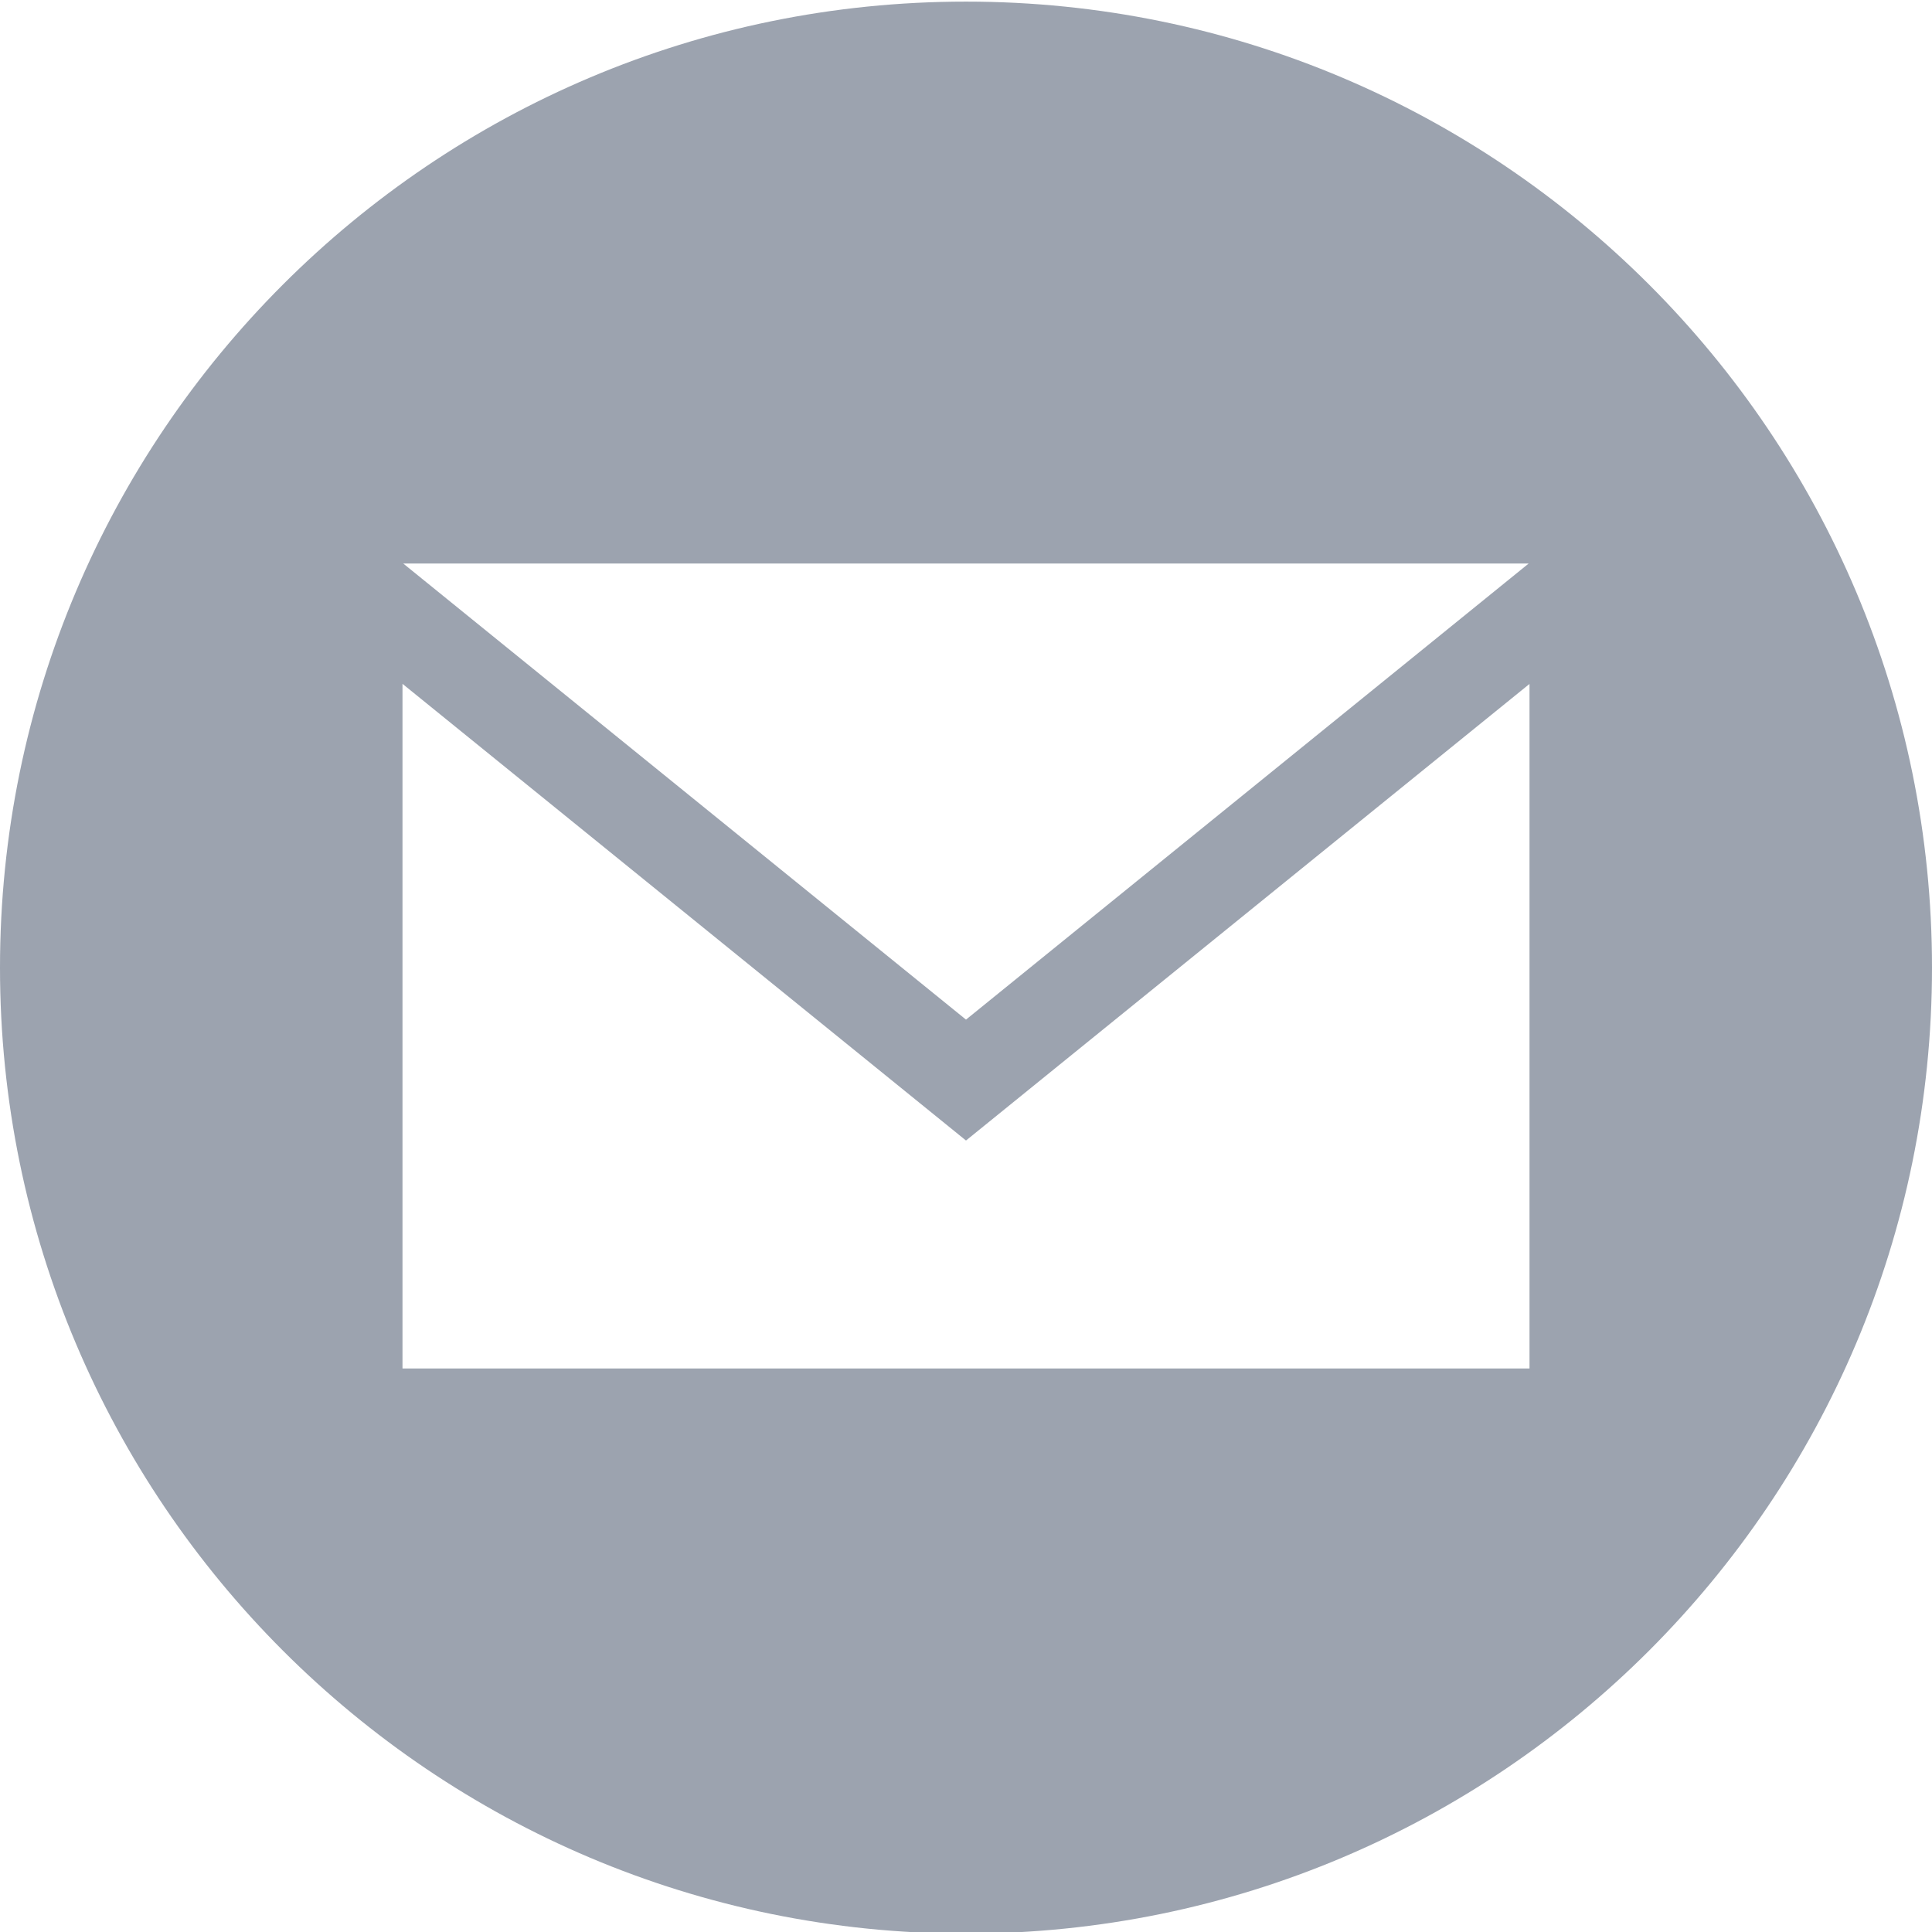
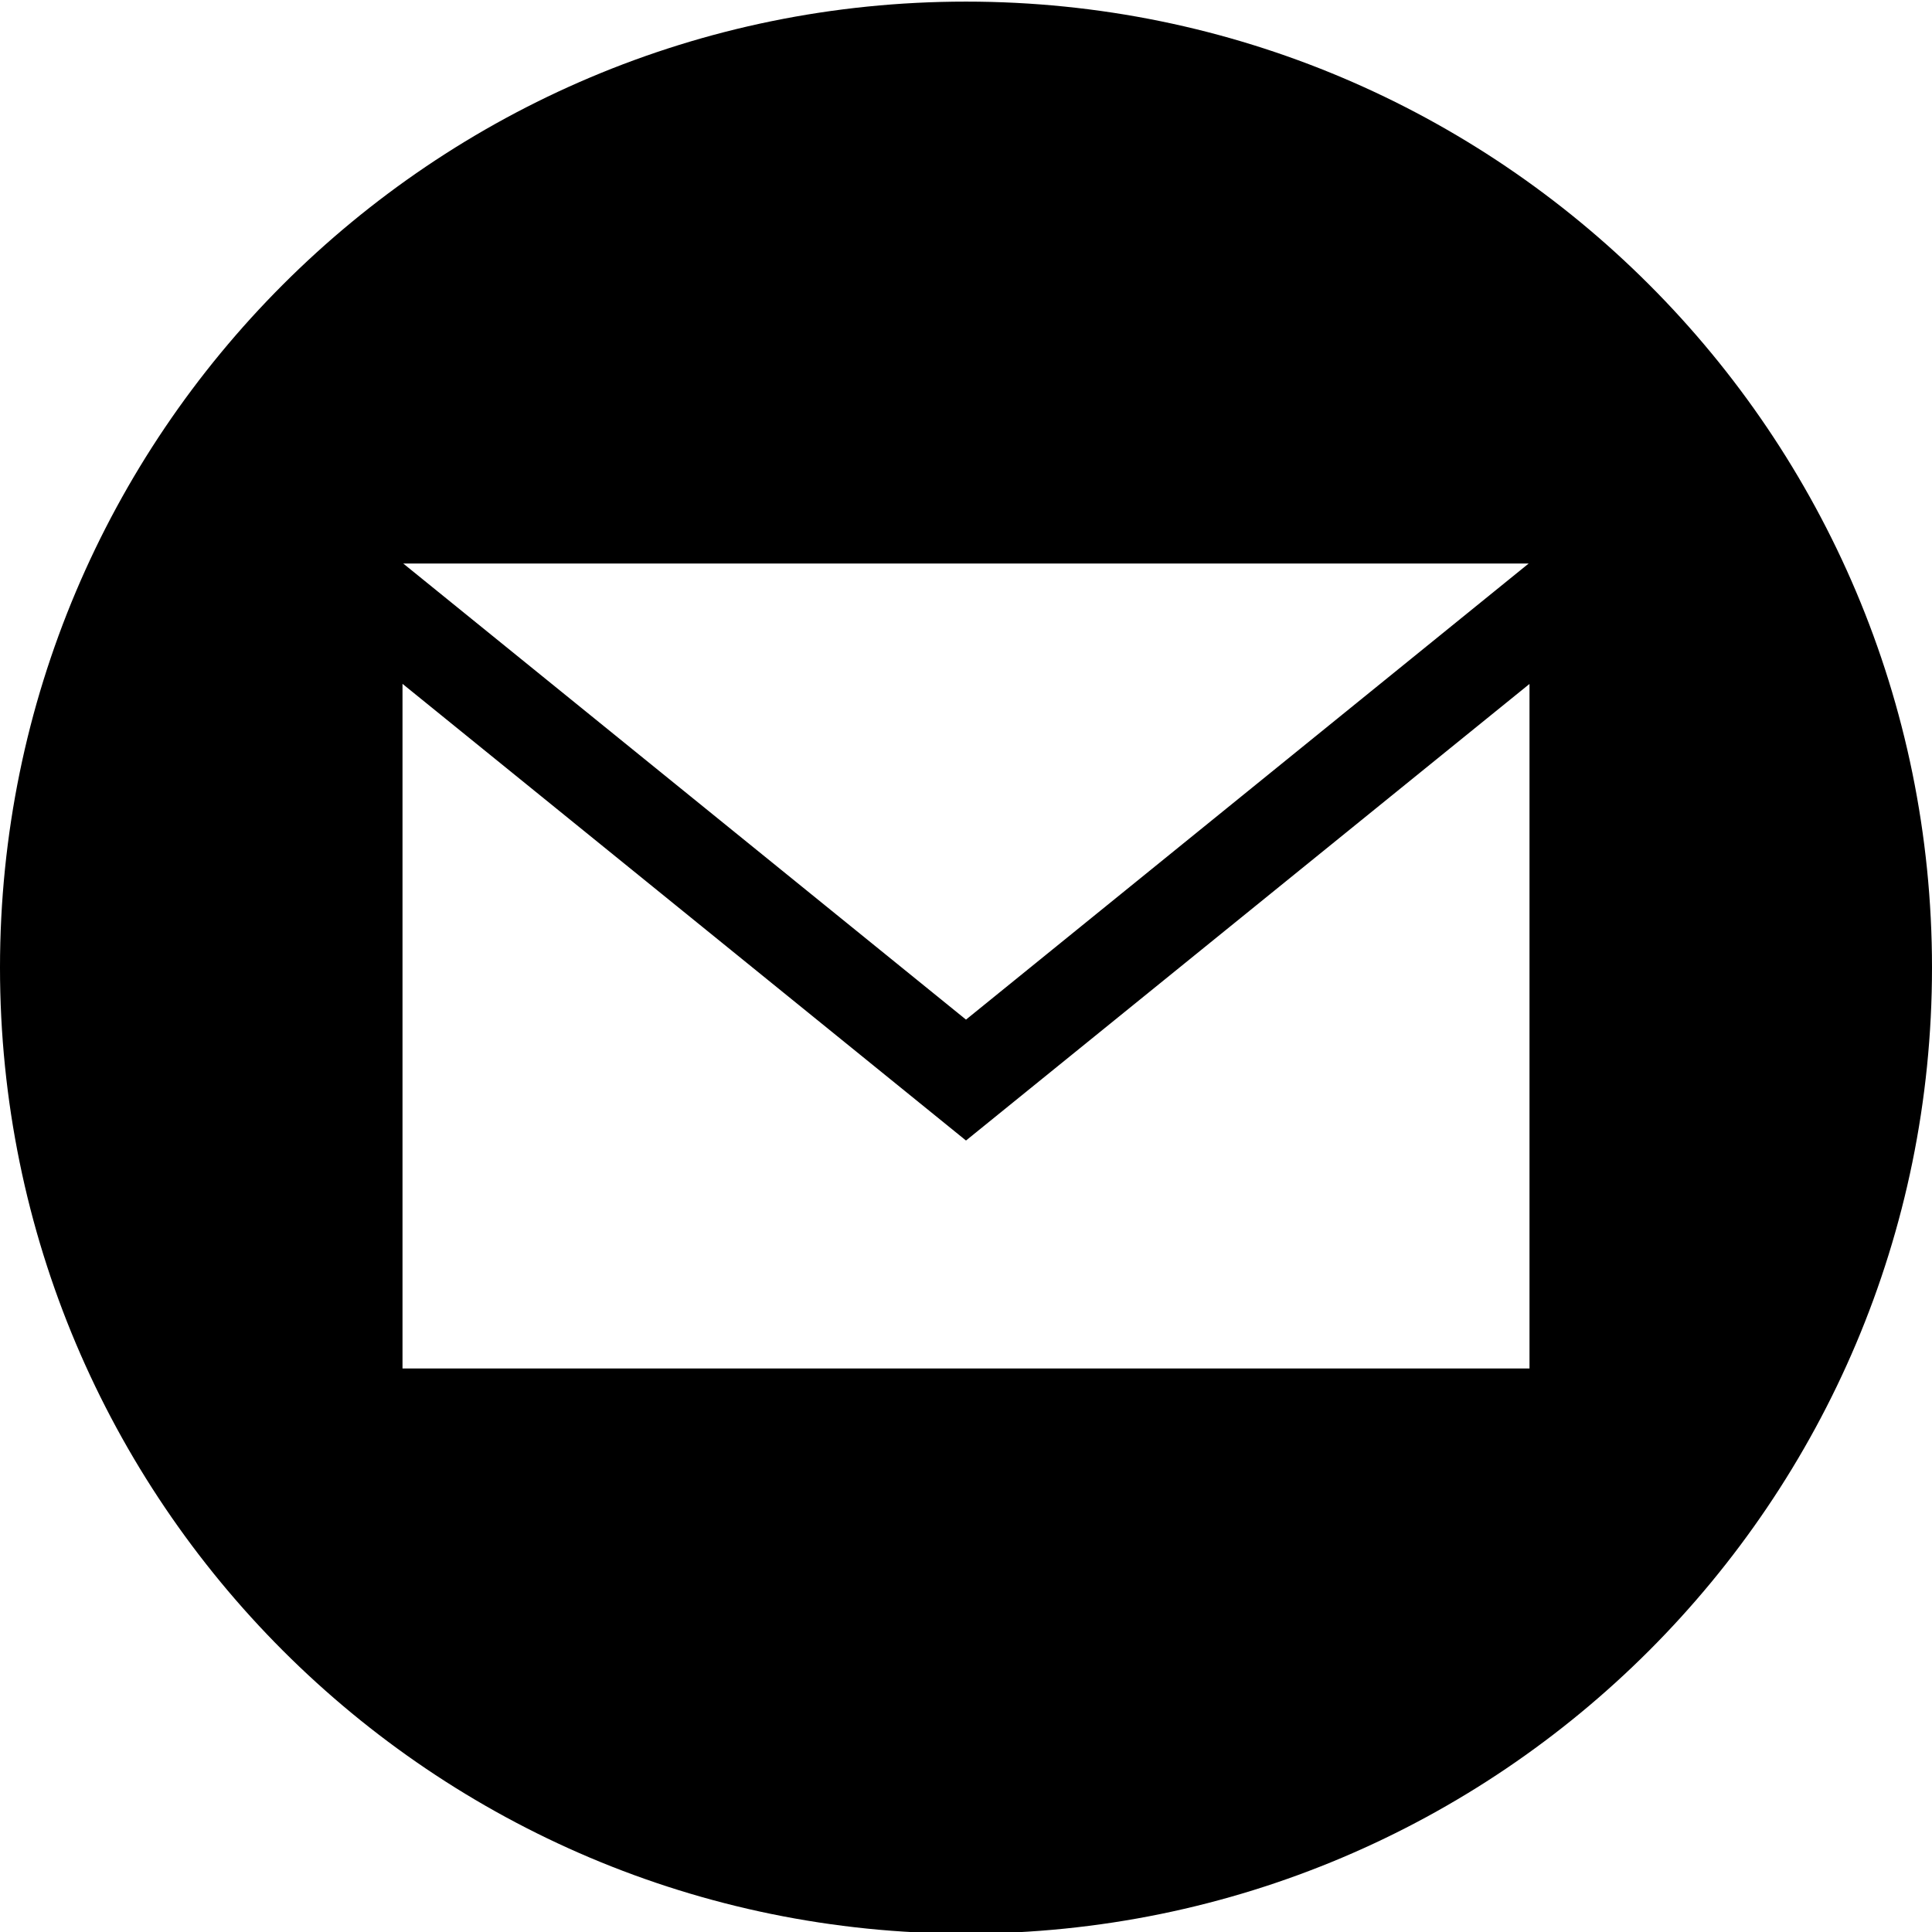
- <svg xmlns="http://www.w3.org/2000/svg" width="24" height="24" fill="#9ca3af" viewBox="0 0 24 24">
+ <svg xmlns="http://www.w3.org/2000/svg" fill="currentColor" viewBox="0 0 24 24">
  <path d="M12 .02c-6.627 0-12 5.373-12 12s5.373 12 12 12 12-5.373 12-12-5.373-12-12-12zm6.99 6.98l-6.99 5.666-6.991-5.666h13.981zm.01 10h-14v-8.505l7 5.673 7-5.672v8.504z" />
</svg>
